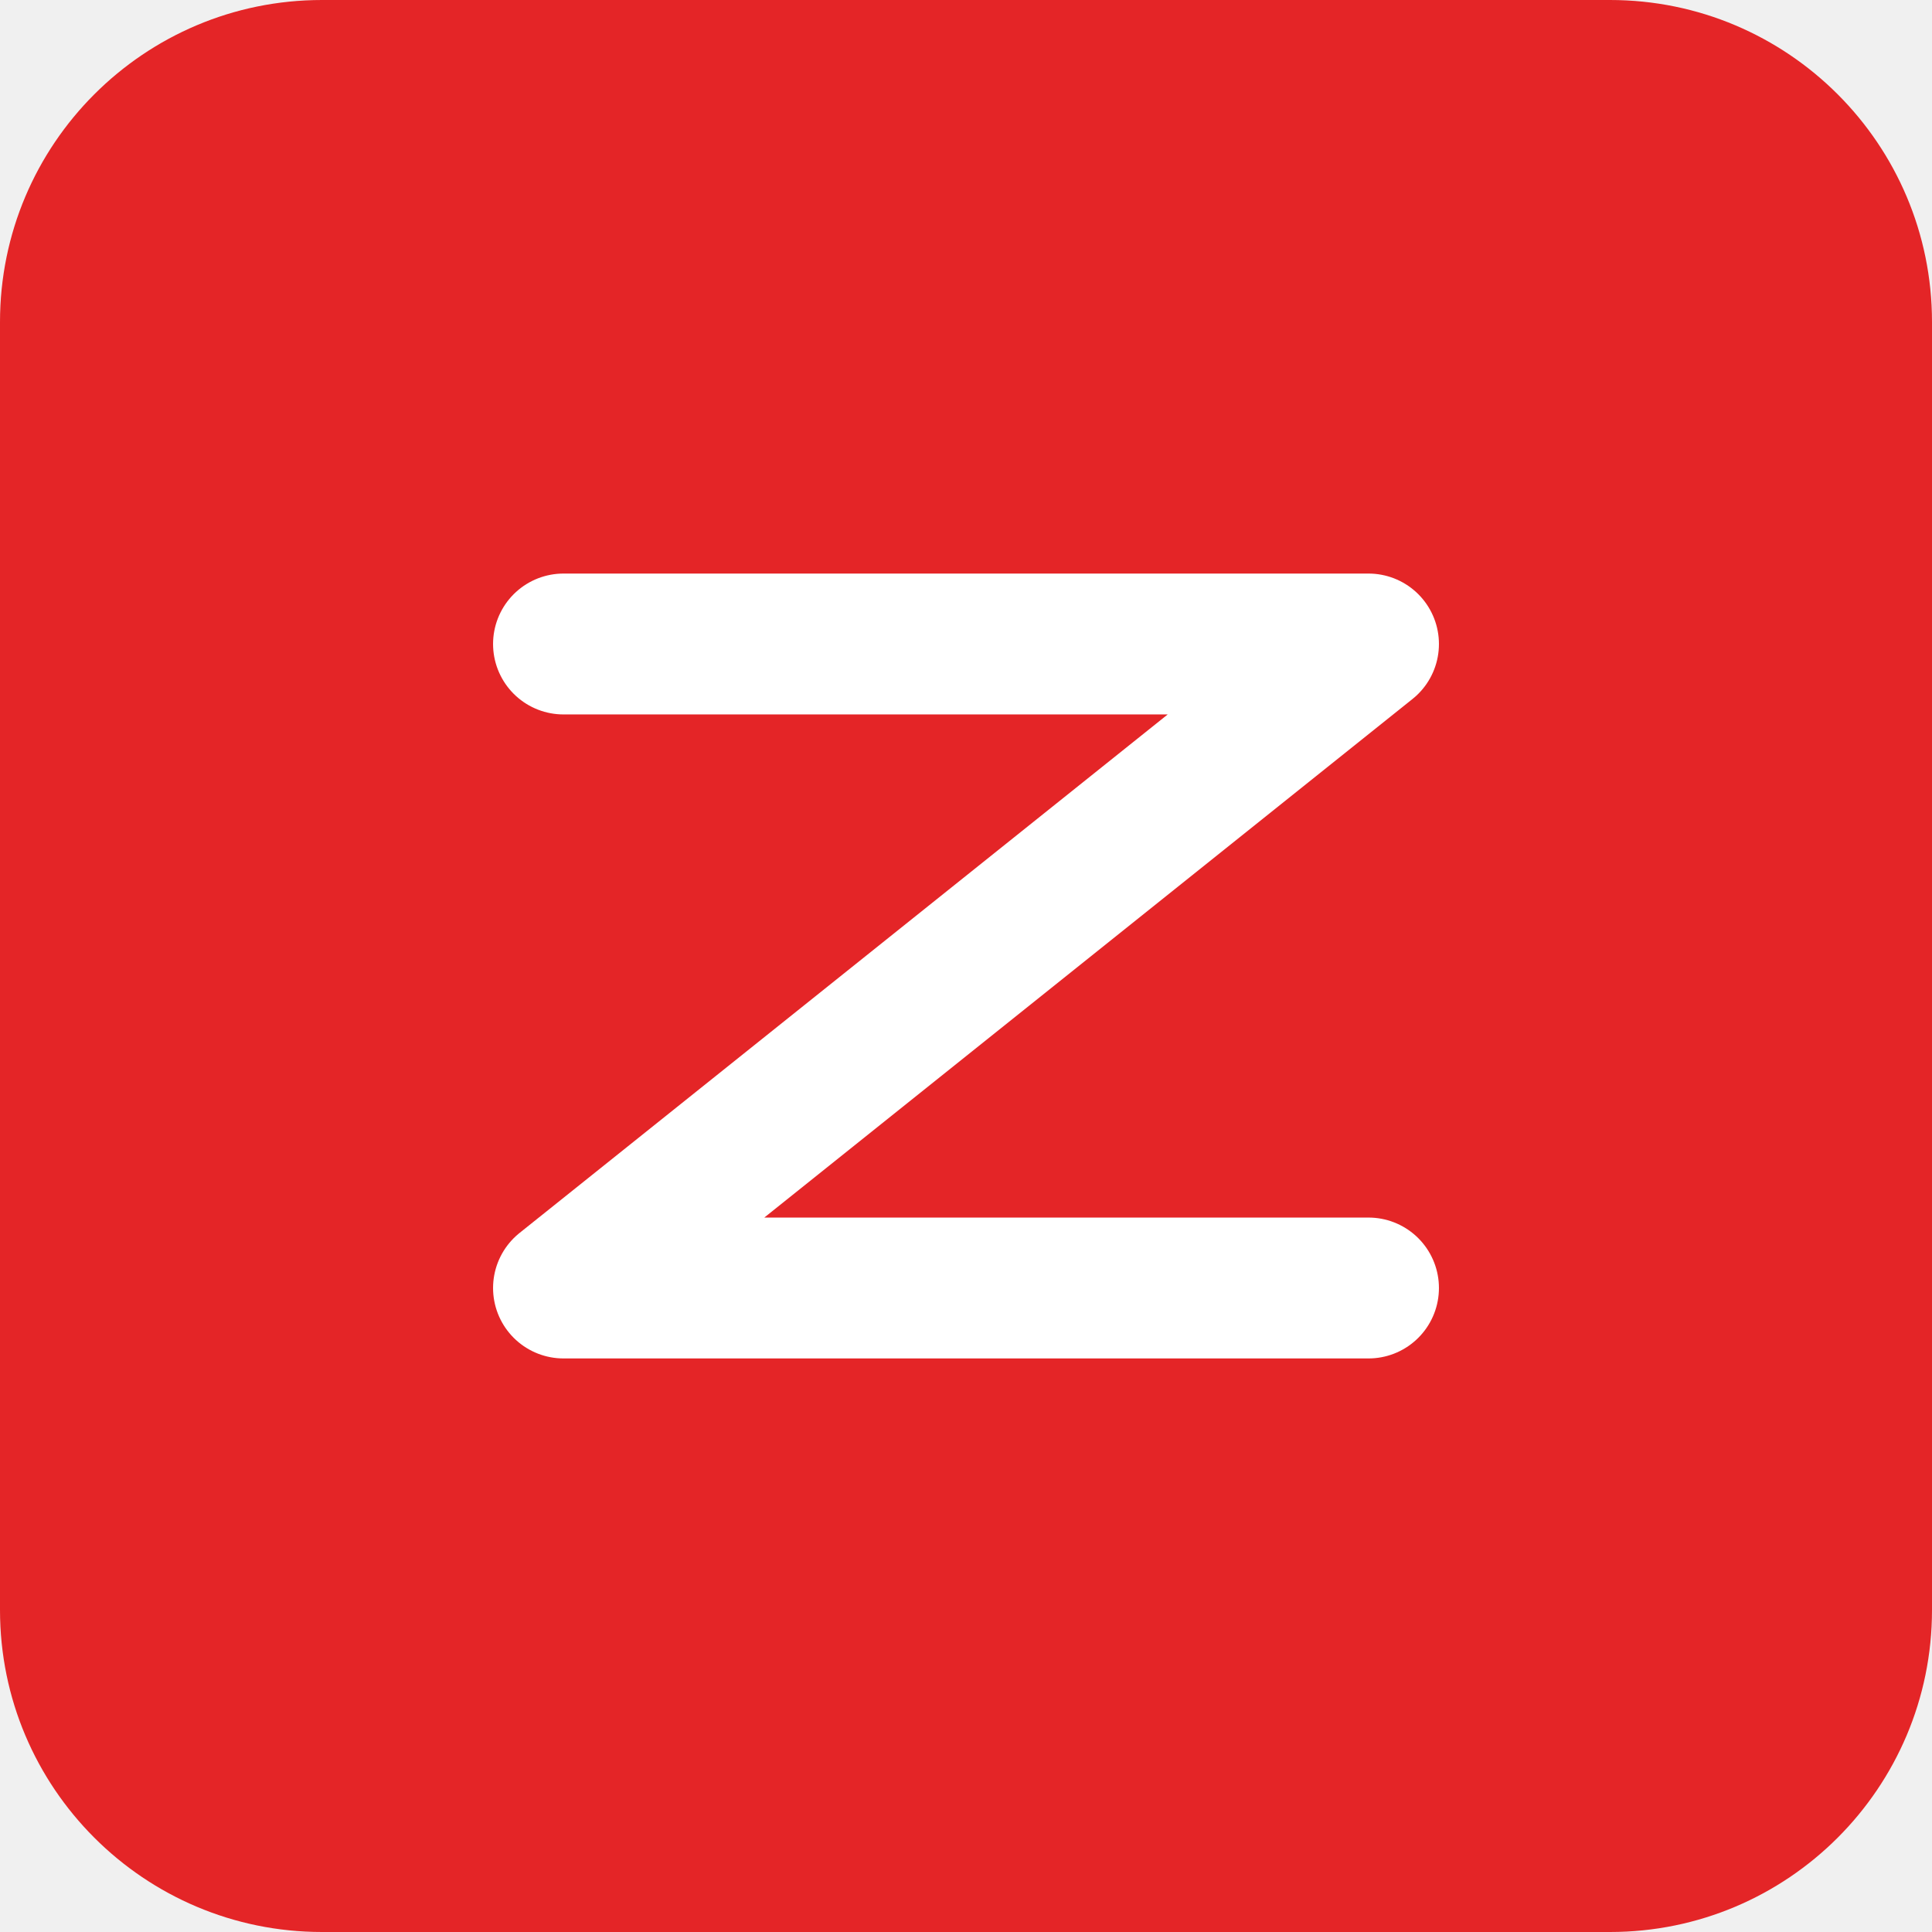
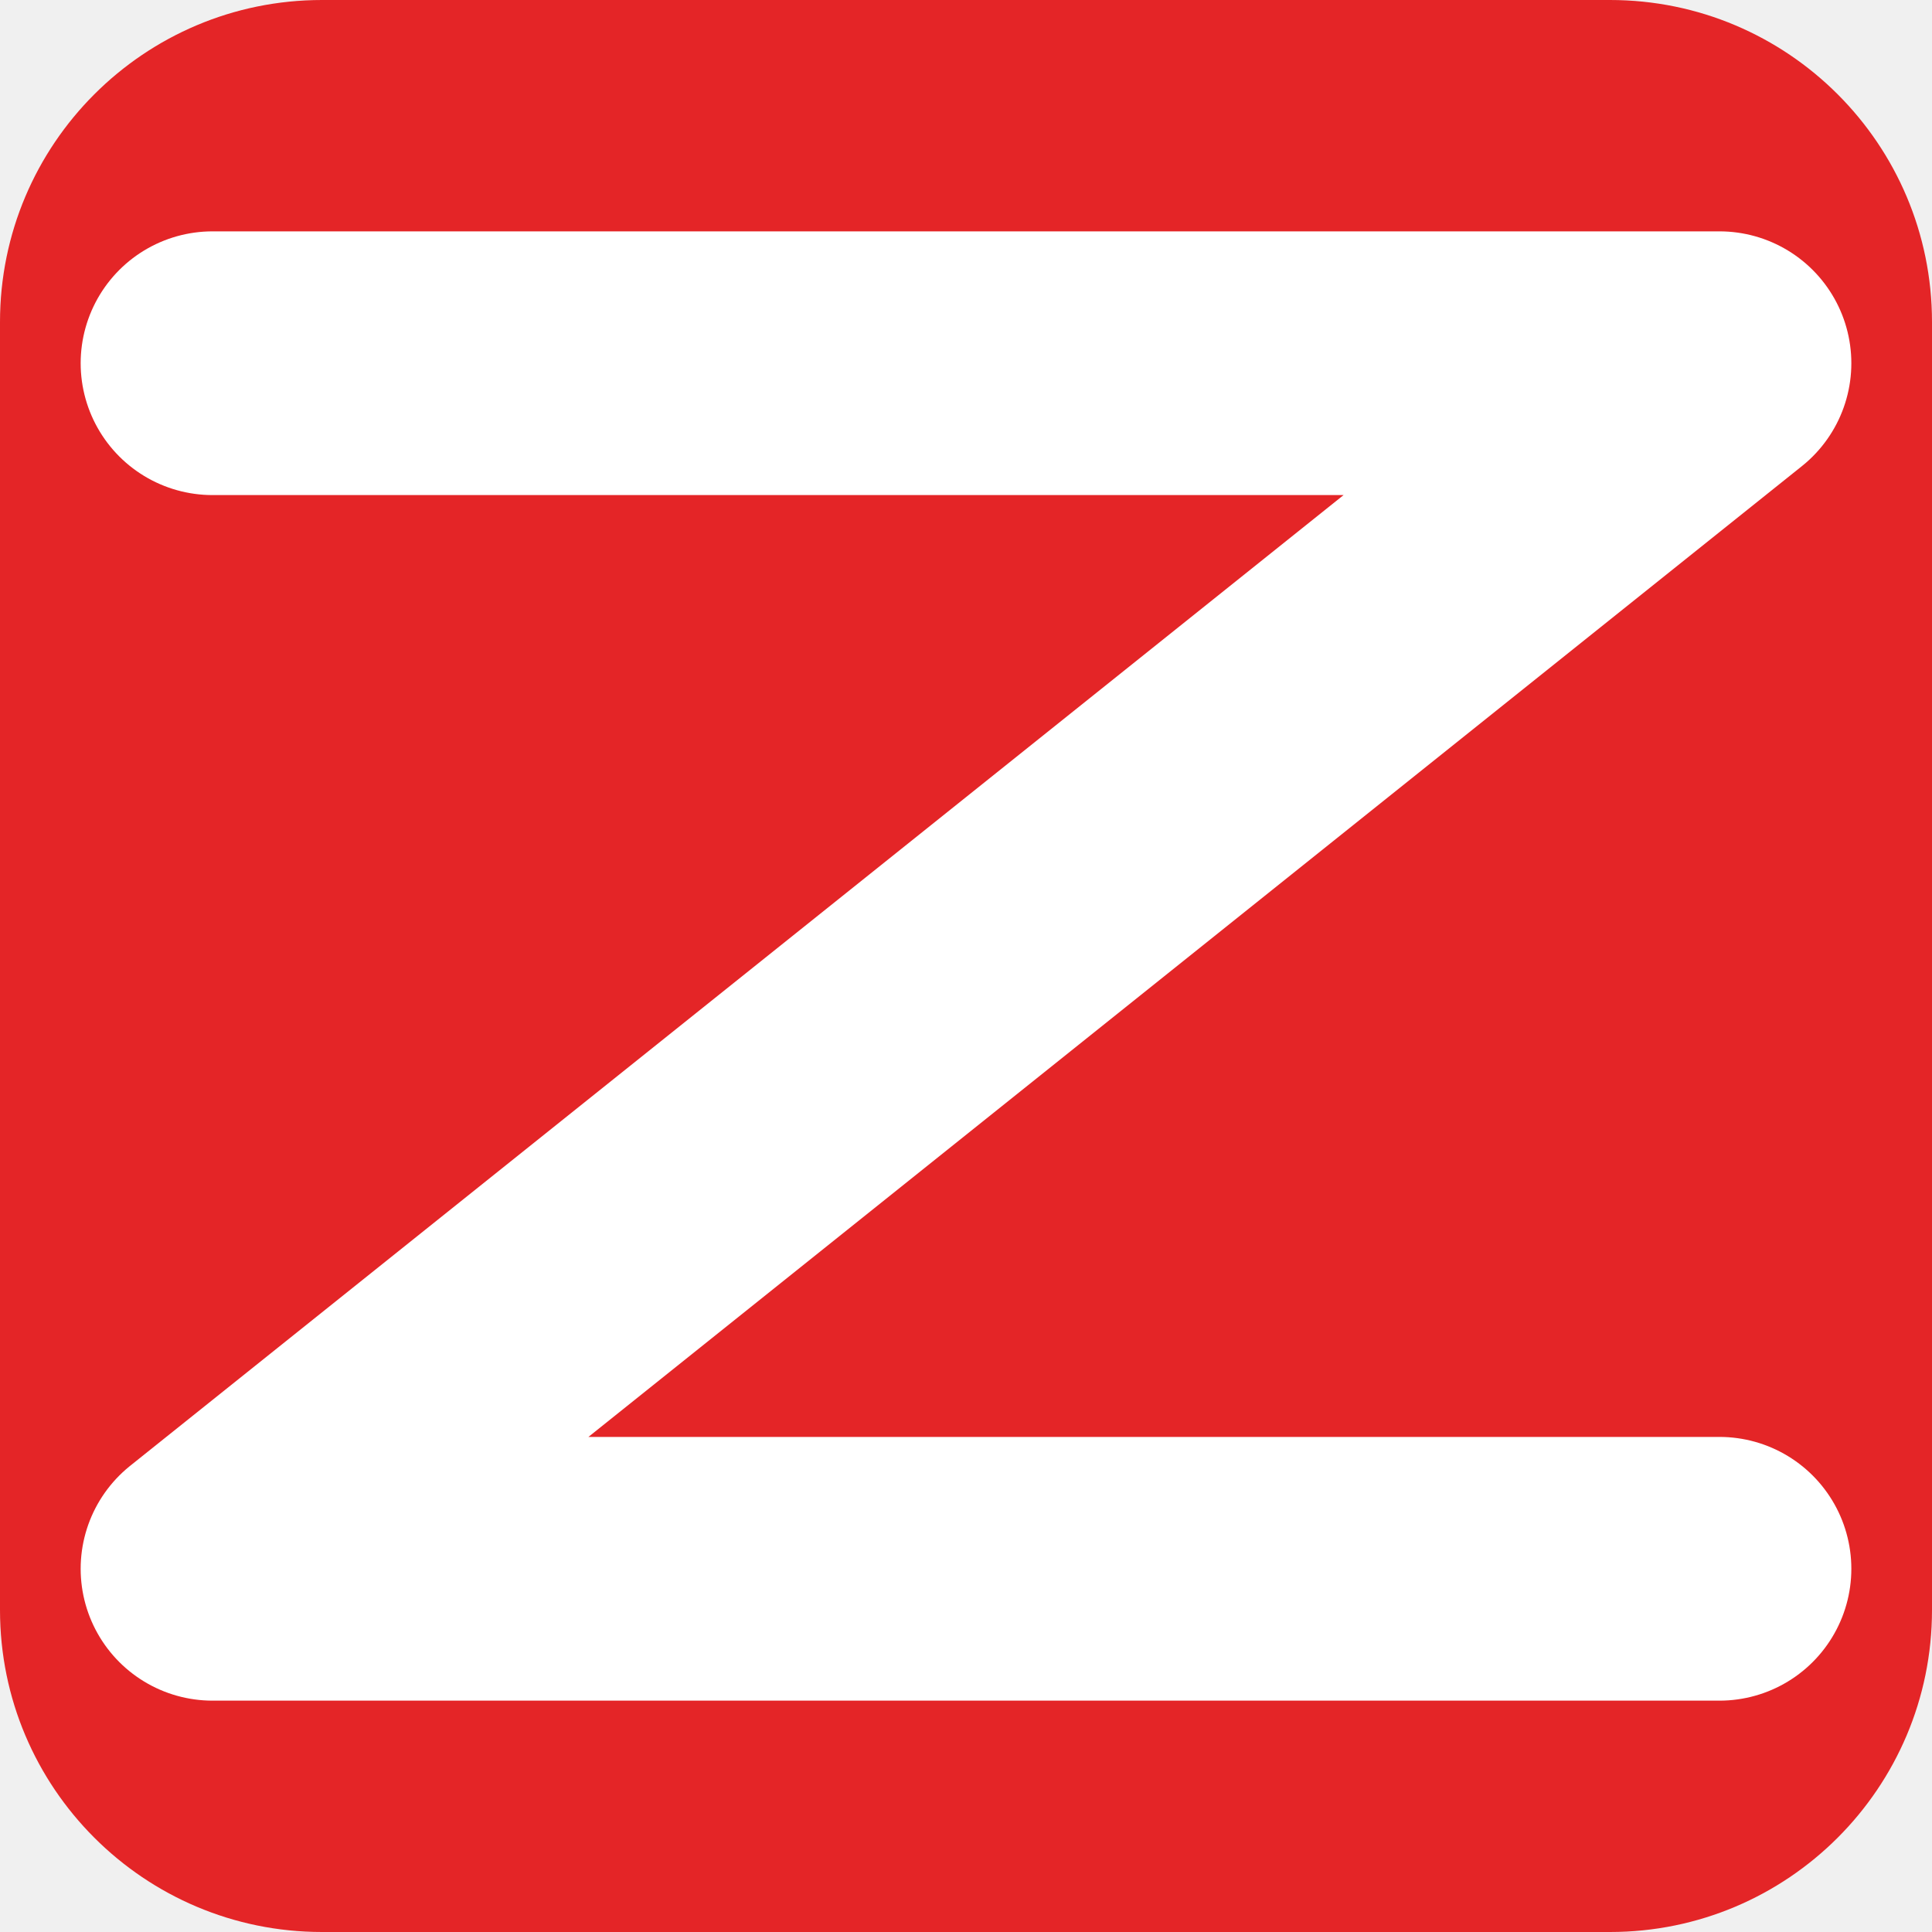
<svg xmlns="http://www.w3.org/2000/svg" width="48" height="48" viewBox="0 0 48 48" fill="none">
  <rect width="48" height="48" rx="8" fill="#E42527" />
-   <path d="M14 16H34L14 32H34" stroke="#fff" stroke-width="3.5" stroke-linecap="round" stroke-linejoin="round" fill="none" />
+   <g data-normalized="1" transform="translate(-20.928, -20.928) scale(1.872)">
+     <path d="M14 16H34L14 32H34" stroke="#fff" stroke-width="3.5" stroke-linecap="round" stroke-linejoin="round" fill="none" />
+   </g>
</svg>
